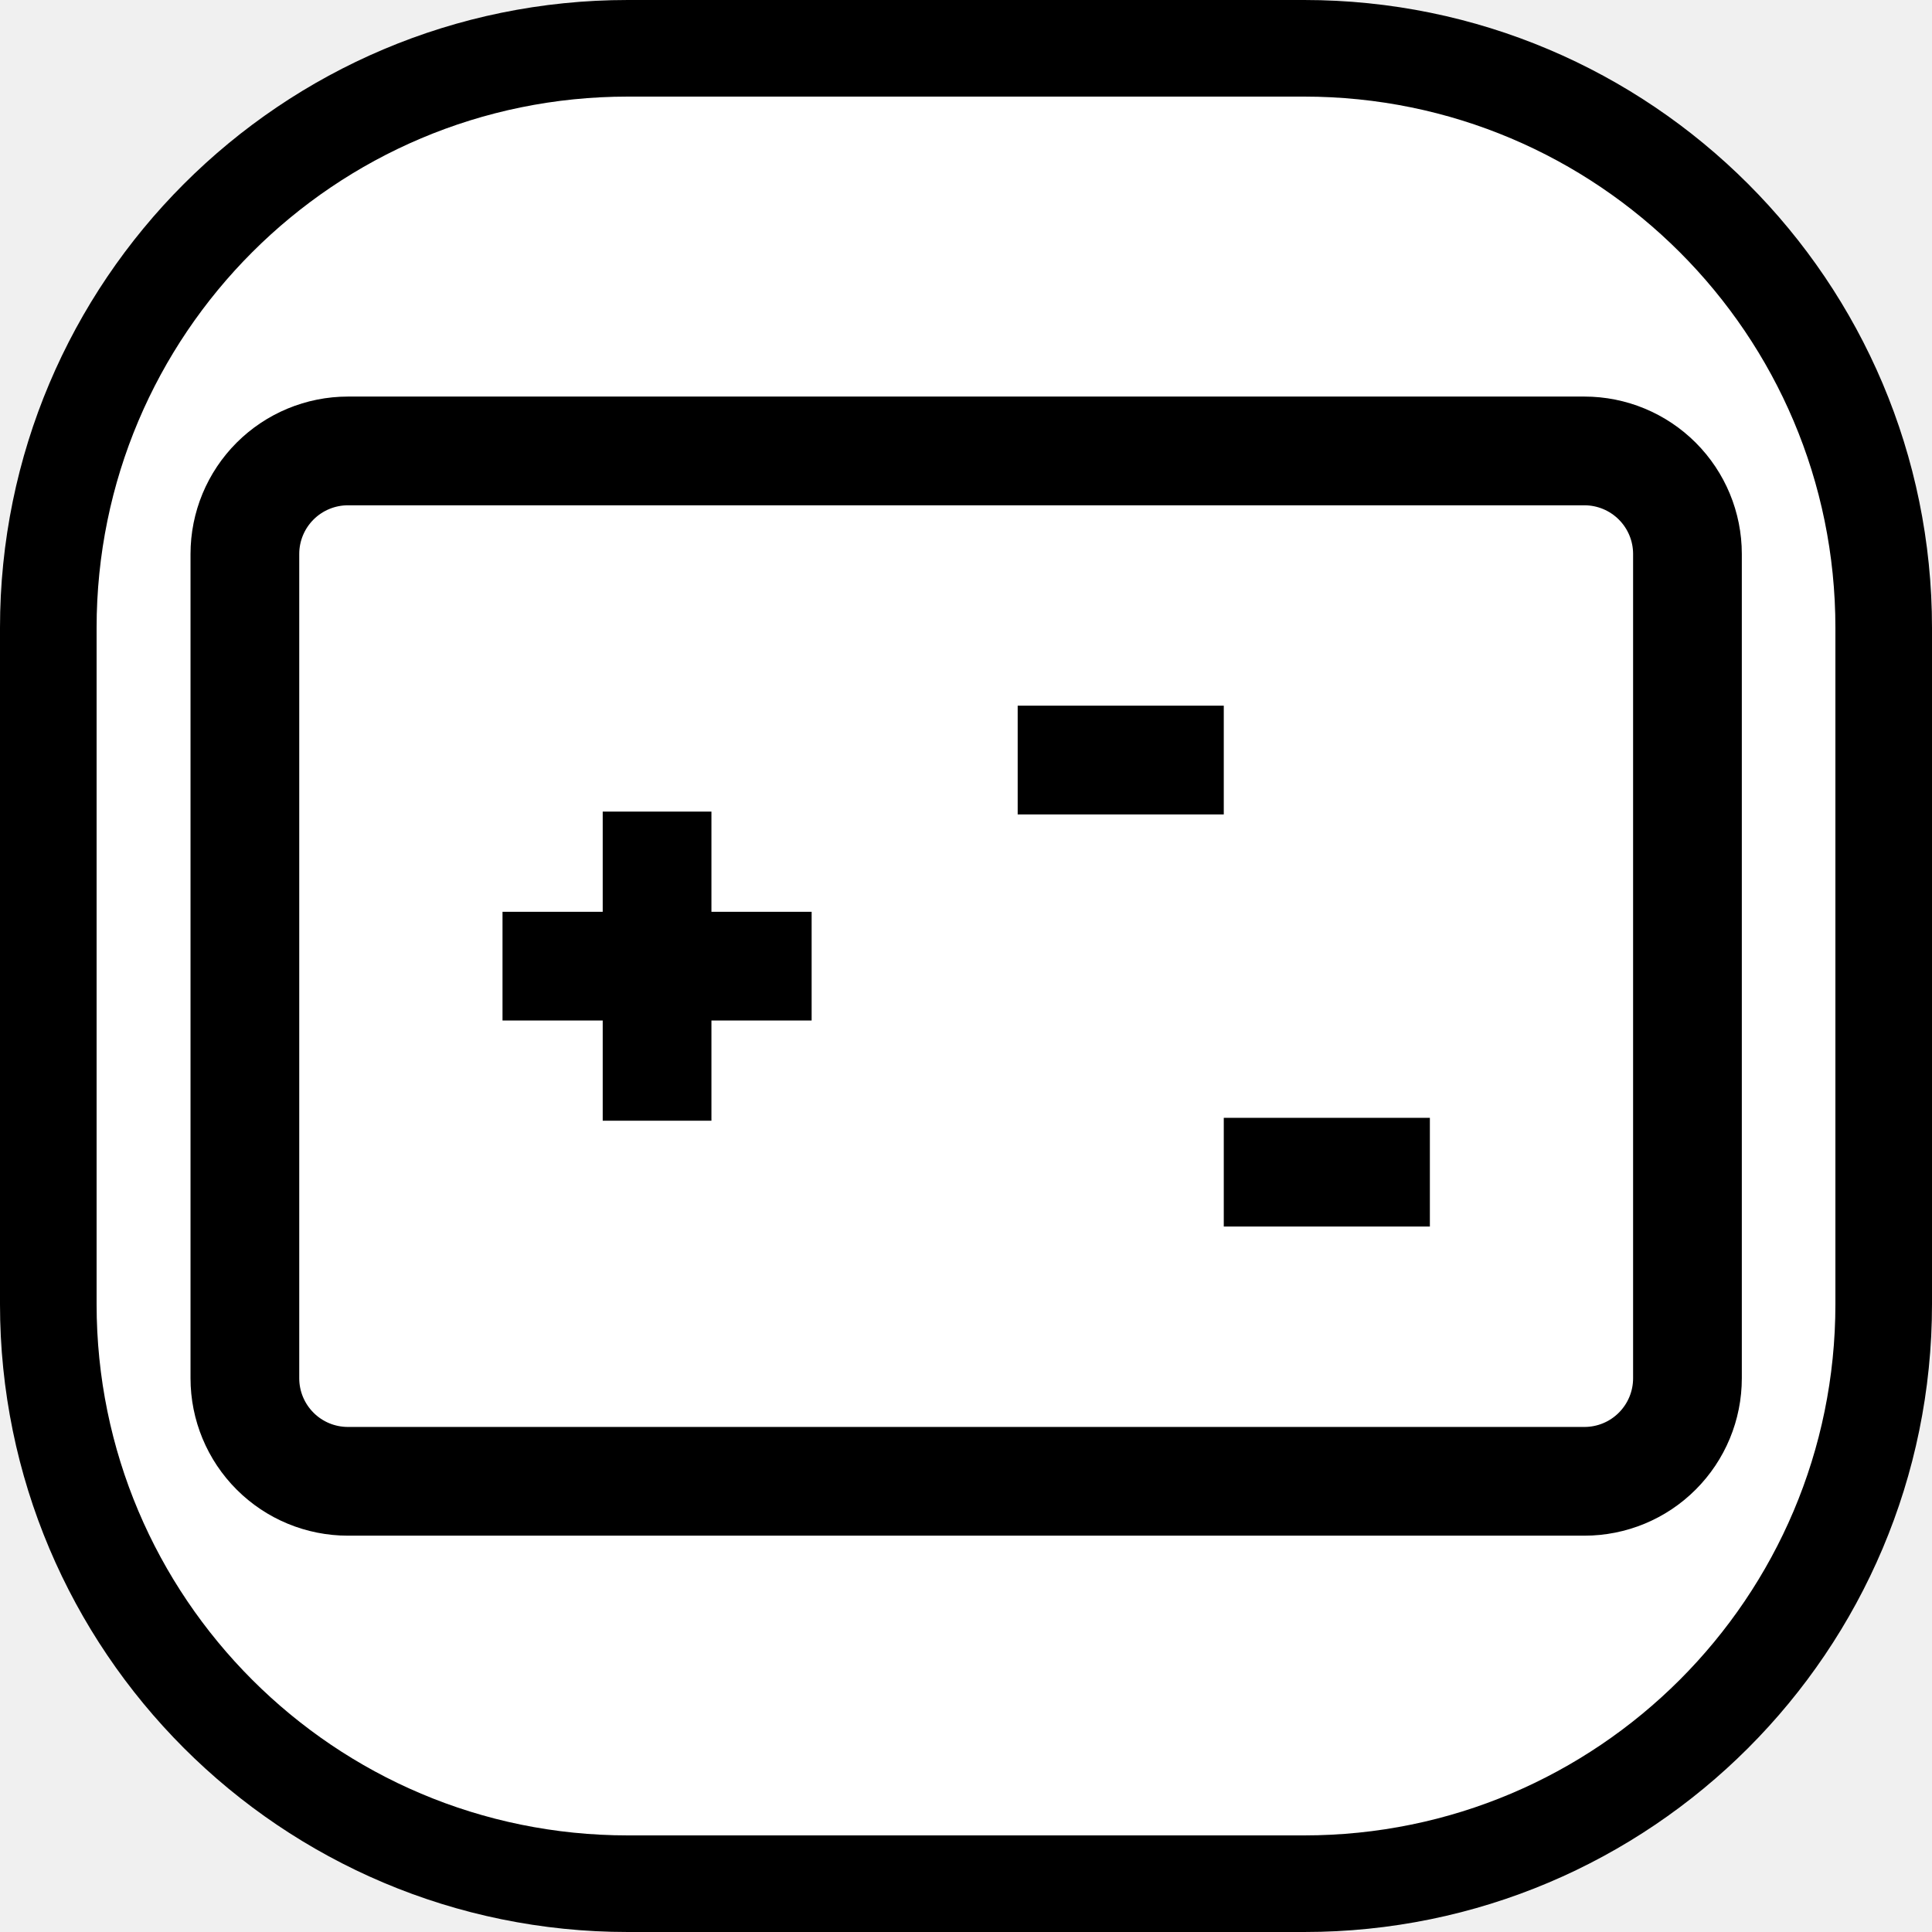
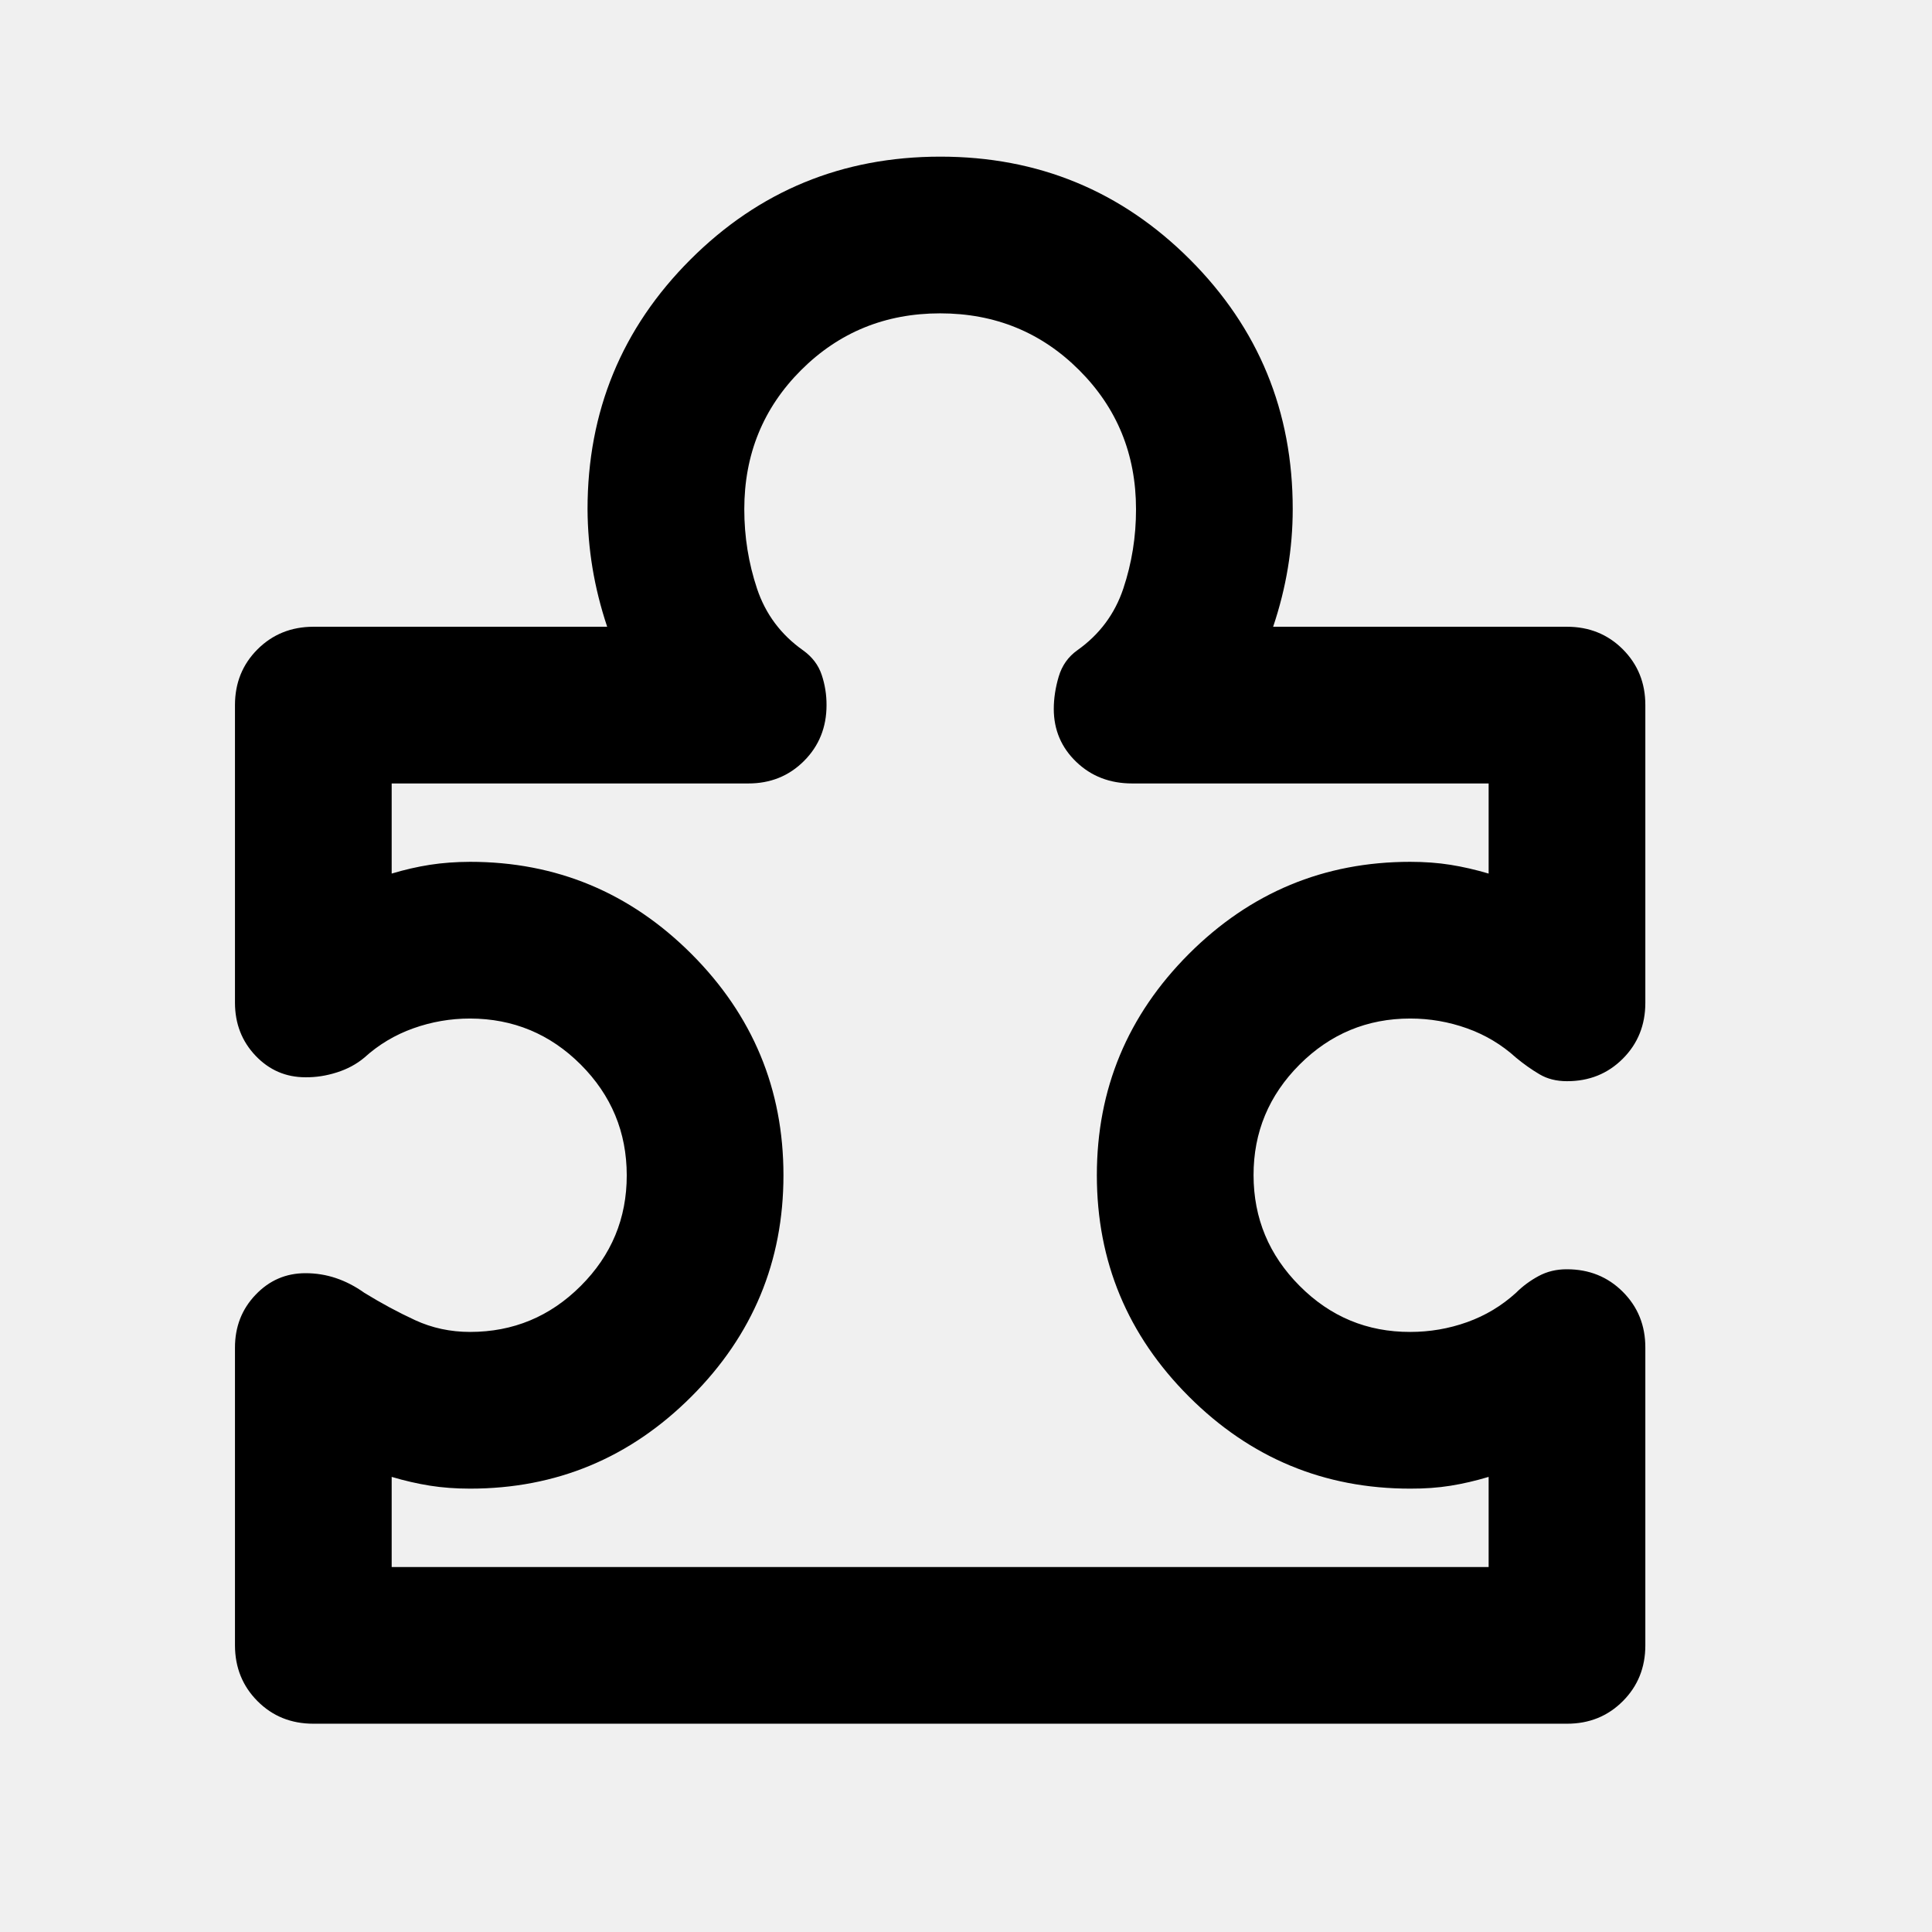
- <svg xmlns="http://www.w3.org/2000/svg" width="40" height="40" viewBox="0 0 40 40" fill="none">
-   <rect x="1" y="1" width="38" height="38" rx="12" fill="white" stroke="black" stroke-width="2" />
-   <path d="M21.07 15.736H25.337M13.604 16.803V23.203M10.404 20.003H16.804M25.337 24.269H29.604M5.07 11.469V28.536C5.07 29.102 5.295 29.644 5.695 30.044C6.095 30.445 6.638 30.669 7.204 30.669H32.804C33.369 30.669 33.912 30.445 34.312 30.044C34.712 29.644 34.937 29.102 34.937 28.536V11.469C34.937 10.903 34.712 10.361 34.312 9.961C33.912 9.561 33.369 9.336 32.804 9.336H7.204C6.638 9.336 6.095 9.561 5.695 9.961C5.295 10.361 5.07 10.903 5.07 11.469Z" stroke="black" stroke-width="2.251" />
+ <svg xmlns="http://www.w3.org/2000/svg" width="37" height="37" viewBox="0 0 37 37" fill="none">
+   <path d="M4.5 25.808C4.5 25.408 4.632 25.071 4.895 24.796C5.158 24.52 5.476 24.383 5.851 24.383C6.051 24.383 6.245 24.414 6.433 24.477C6.621 24.54 6.802 24.634 6.976 24.758C7.301 24.958 7.626 25.133 7.951 25.283C8.276 25.433 8.627 25.508 9.002 25.508C9.827 25.508 10.534 25.215 11.122 24.627C11.71 24.04 12.004 23.334 12.003 22.507C12.002 21.681 11.708 20.975 11.122 20.388C10.536 19.802 9.829 19.508 9.002 19.506C8.627 19.506 8.264 19.569 7.914 19.694C7.564 19.819 7.251 20.006 6.976 20.256C6.826 20.381 6.651 20.475 6.451 20.538C6.251 20.602 6.051 20.633 5.851 20.631C5.475 20.631 5.157 20.494 4.895 20.219C4.633 19.944 4.501 19.606 4.5 19.206V13.504C4.5 13.079 4.644 12.723 4.932 12.435C5.22 12.148 5.576 12.004 6.001 12.003H11.628C11.503 11.628 11.409 11.253 11.347 10.878C11.285 10.503 11.254 10.128 11.252 9.752C11.252 7.877 11.909 6.283 13.223 4.97C14.536 3.658 16.13 3.001 18.005 3C19.88 2.999 21.474 3.656 22.789 4.97C24.103 6.285 24.759 7.879 24.757 9.752C24.757 10.128 24.726 10.503 24.664 10.878C24.602 11.253 24.508 11.628 24.382 12.003H30.009C30.434 12.003 30.791 12.147 31.079 12.435C31.367 12.724 31.511 13.08 31.51 13.504V19.206C31.51 19.631 31.366 19.988 31.078 20.276C30.79 20.564 30.433 20.707 30.009 20.706C29.809 20.706 29.634 20.663 29.484 20.574C29.334 20.486 29.184 20.38 29.034 20.256C28.759 20.006 28.446 19.819 28.096 19.694C27.746 19.569 27.383 19.506 27.008 19.506C26.183 19.506 25.476 19.8 24.888 20.388C24.3 20.977 24.006 21.683 24.007 22.507C24.008 23.331 24.302 24.038 24.89 24.627C25.477 25.217 26.183 25.51 27.008 25.508C27.383 25.508 27.746 25.446 28.096 25.321C28.446 25.196 28.759 25.008 29.034 24.758C29.159 24.633 29.303 24.526 29.466 24.438C29.629 24.35 29.81 24.307 30.009 24.308C30.434 24.308 30.791 24.452 31.079 24.74C31.367 25.028 31.511 25.384 31.51 25.808V31.511C31.51 31.936 31.366 32.292 31.078 32.58C30.79 32.868 30.433 33.012 30.009 33.011H6.001C5.575 33.011 5.219 32.867 4.932 32.579C4.645 32.291 4.501 31.935 4.5 31.511V25.808ZM7.501 30.01H28.509V28.284C28.259 28.359 28.015 28.416 27.776 28.454C27.538 28.492 27.282 28.51 27.008 28.509C25.358 28.509 23.945 27.922 22.769 26.746C21.594 25.571 21.006 24.158 21.006 22.507C21.006 20.857 21.594 19.444 22.769 18.268C23.945 17.093 25.358 16.505 27.008 16.505C27.283 16.505 27.54 16.524 27.778 16.562C28.016 16.6 28.26 16.656 28.509 16.73V15.004H21.681C21.256 15.004 20.9 14.867 20.613 14.592C20.326 14.317 20.182 13.979 20.181 13.579C20.181 13.379 20.212 13.172 20.275 12.959C20.338 12.746 20.457 12.578 20.631 12.454C21.056 12.153 21.35 11.759 21.513 11.271C21.676 10.783 21.757 10.277 21.756 9.752C21.756 8.702 21.394 7.814 20.668 7.089C19.943 6.364 19.055 6.001 18.005 6.001C16.955 6.001 16.067 6.364 15.341 7.089C14.616 7.814 14.254 8.702 14.254 9.752C14.254 10.278 14.335 10.784 14.498 11.273C14.661 11.761 14.955 12.154 15.379 12.454C15.554 12.579 15.673 12.735 15.736 12.923C15.799 13.111 15.83 13.305 15.829 13.504C15.829 13.929 15.685 14.286 15.397 14.574C15.109 14.862 14.753 15.005 14.329 15.004H7.501V16.73C7.751 16.655 7.995 16.599 8.233 16.562C8.471 16.525 8.728 16.506 9.002 16.505C10.652 16.505 12.065 17.093 13.241 18.268C14.416 19.444 15.004 20.857 15.004 22.507C15.004 24.158 14.416 25.571 13.241 26.746C12.065 27.922 10.652 28.509 9.002 28.509C8.727 28.509 8.47 28.49 8.232 28.452C7.994 28.414 7.75 28.358 7.501 28.284V30.01Z" fill="black" />
</svg>
